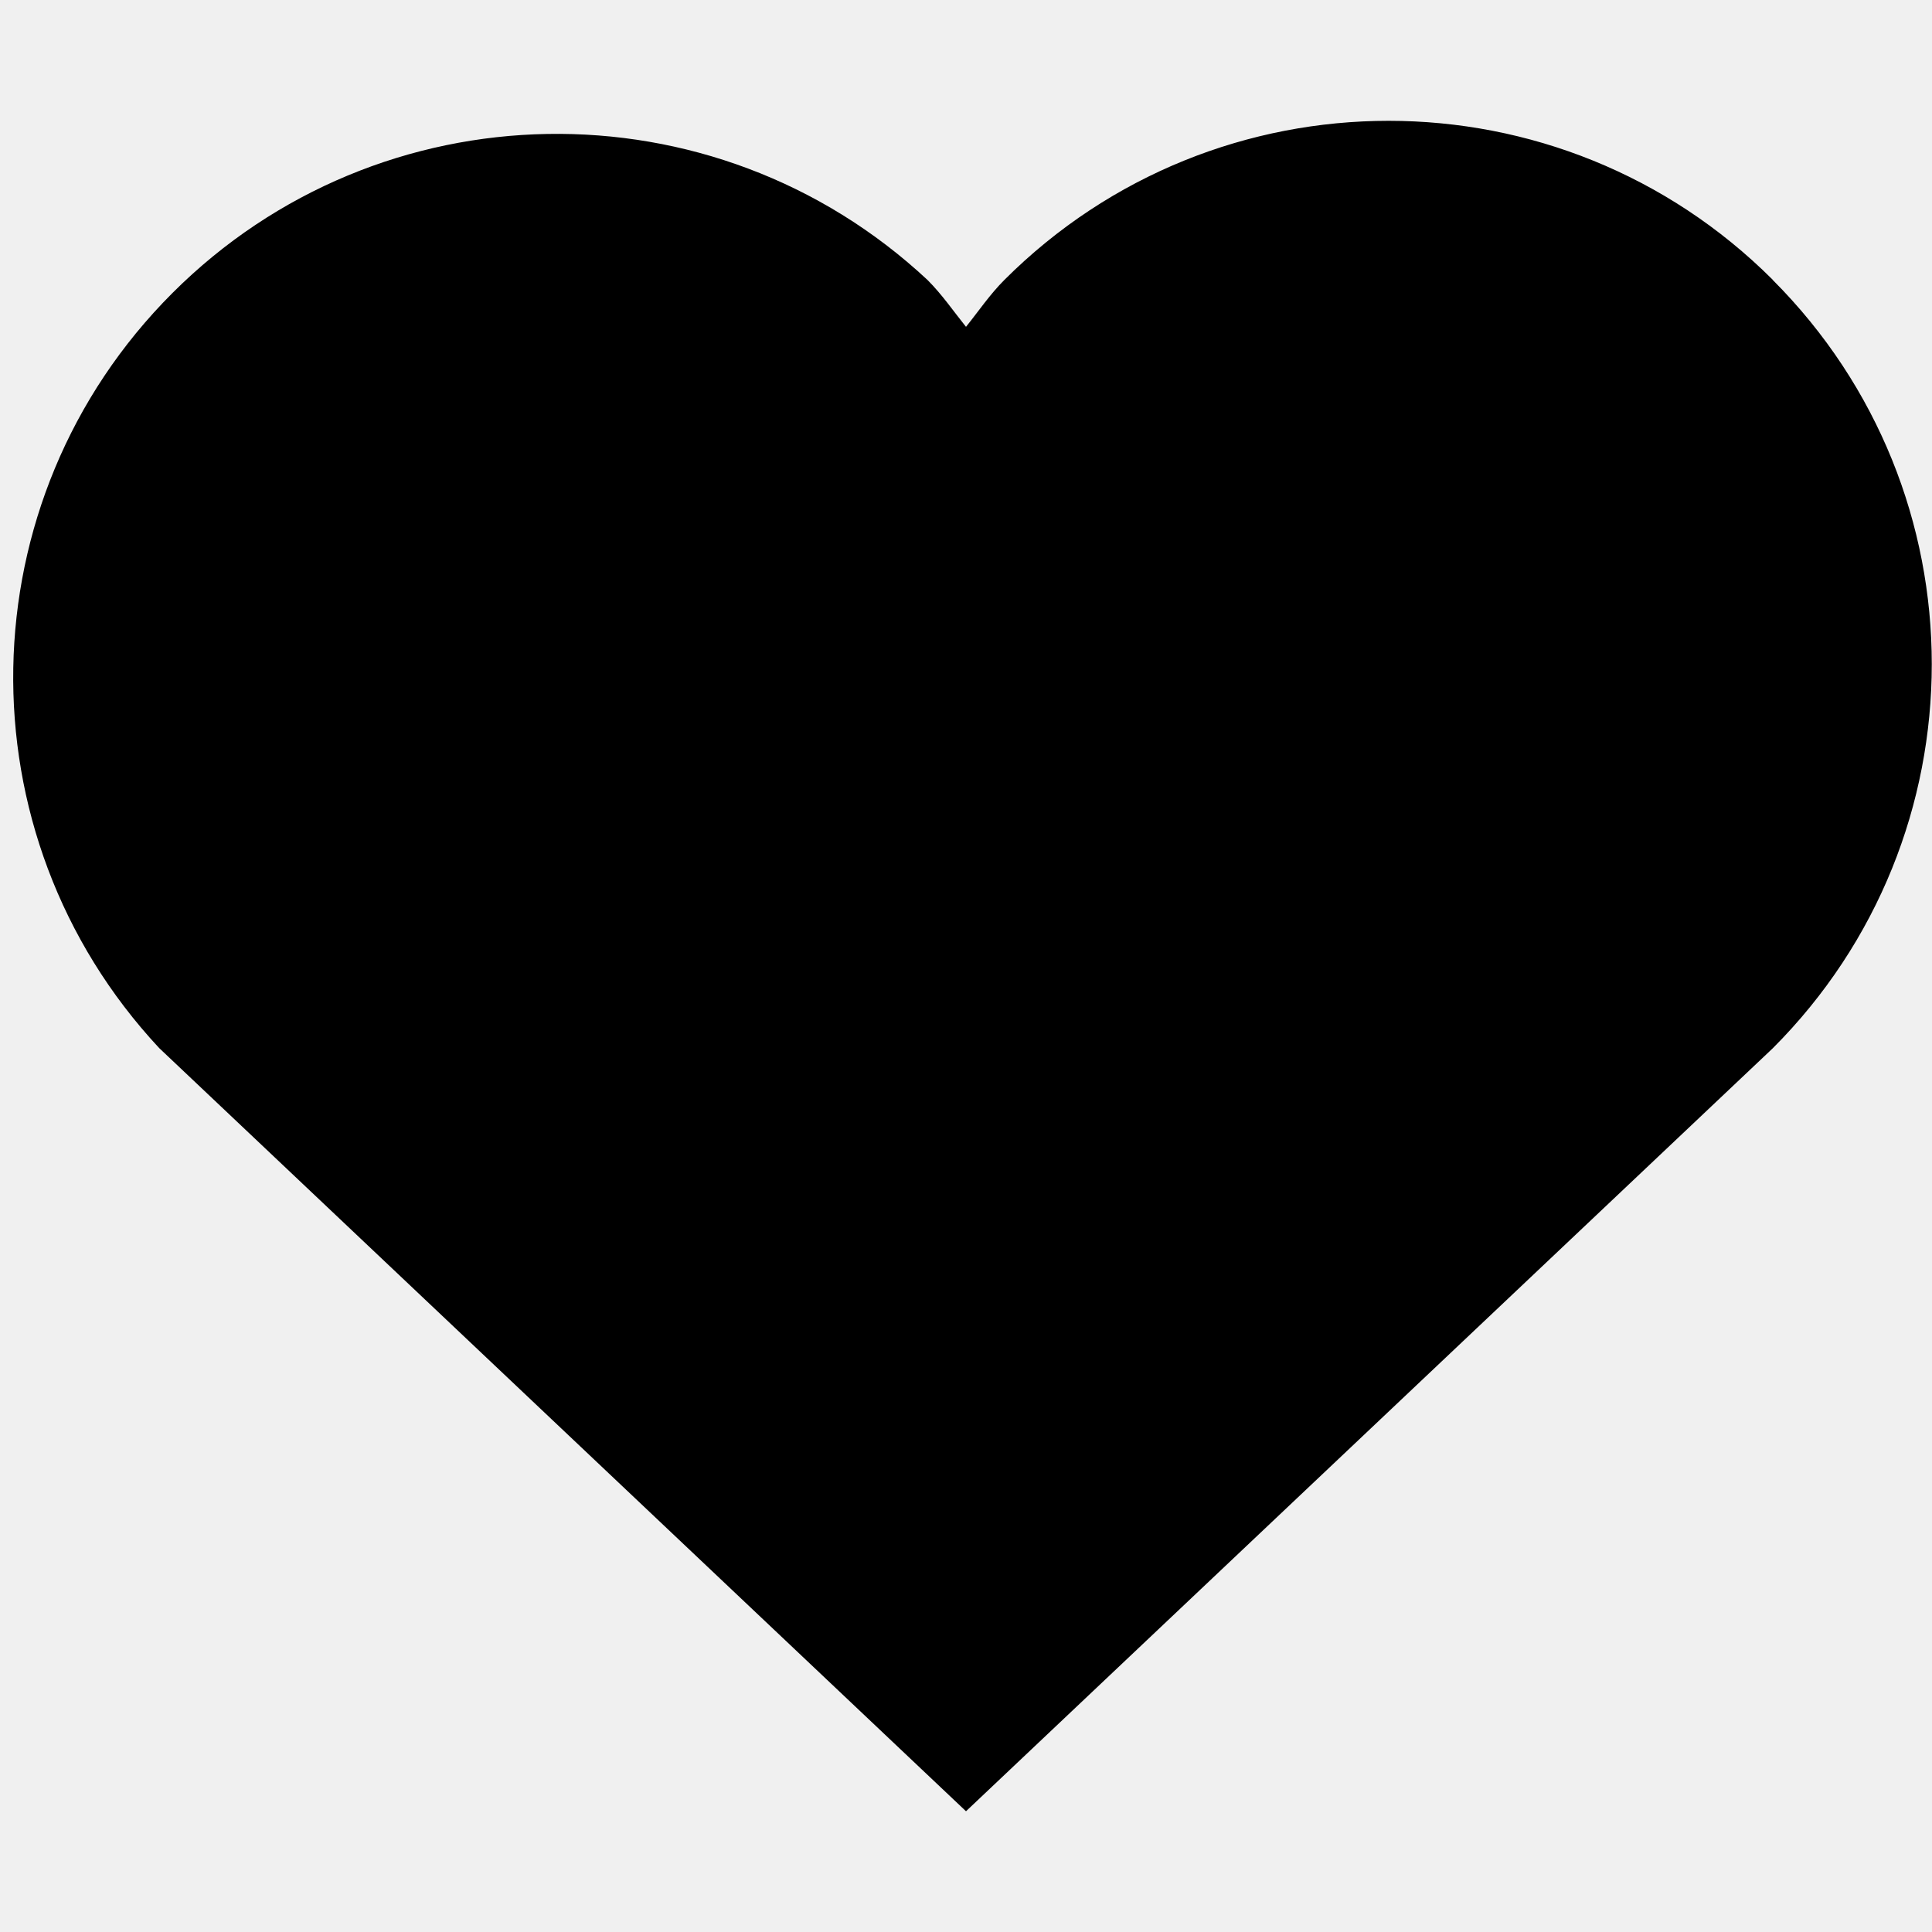
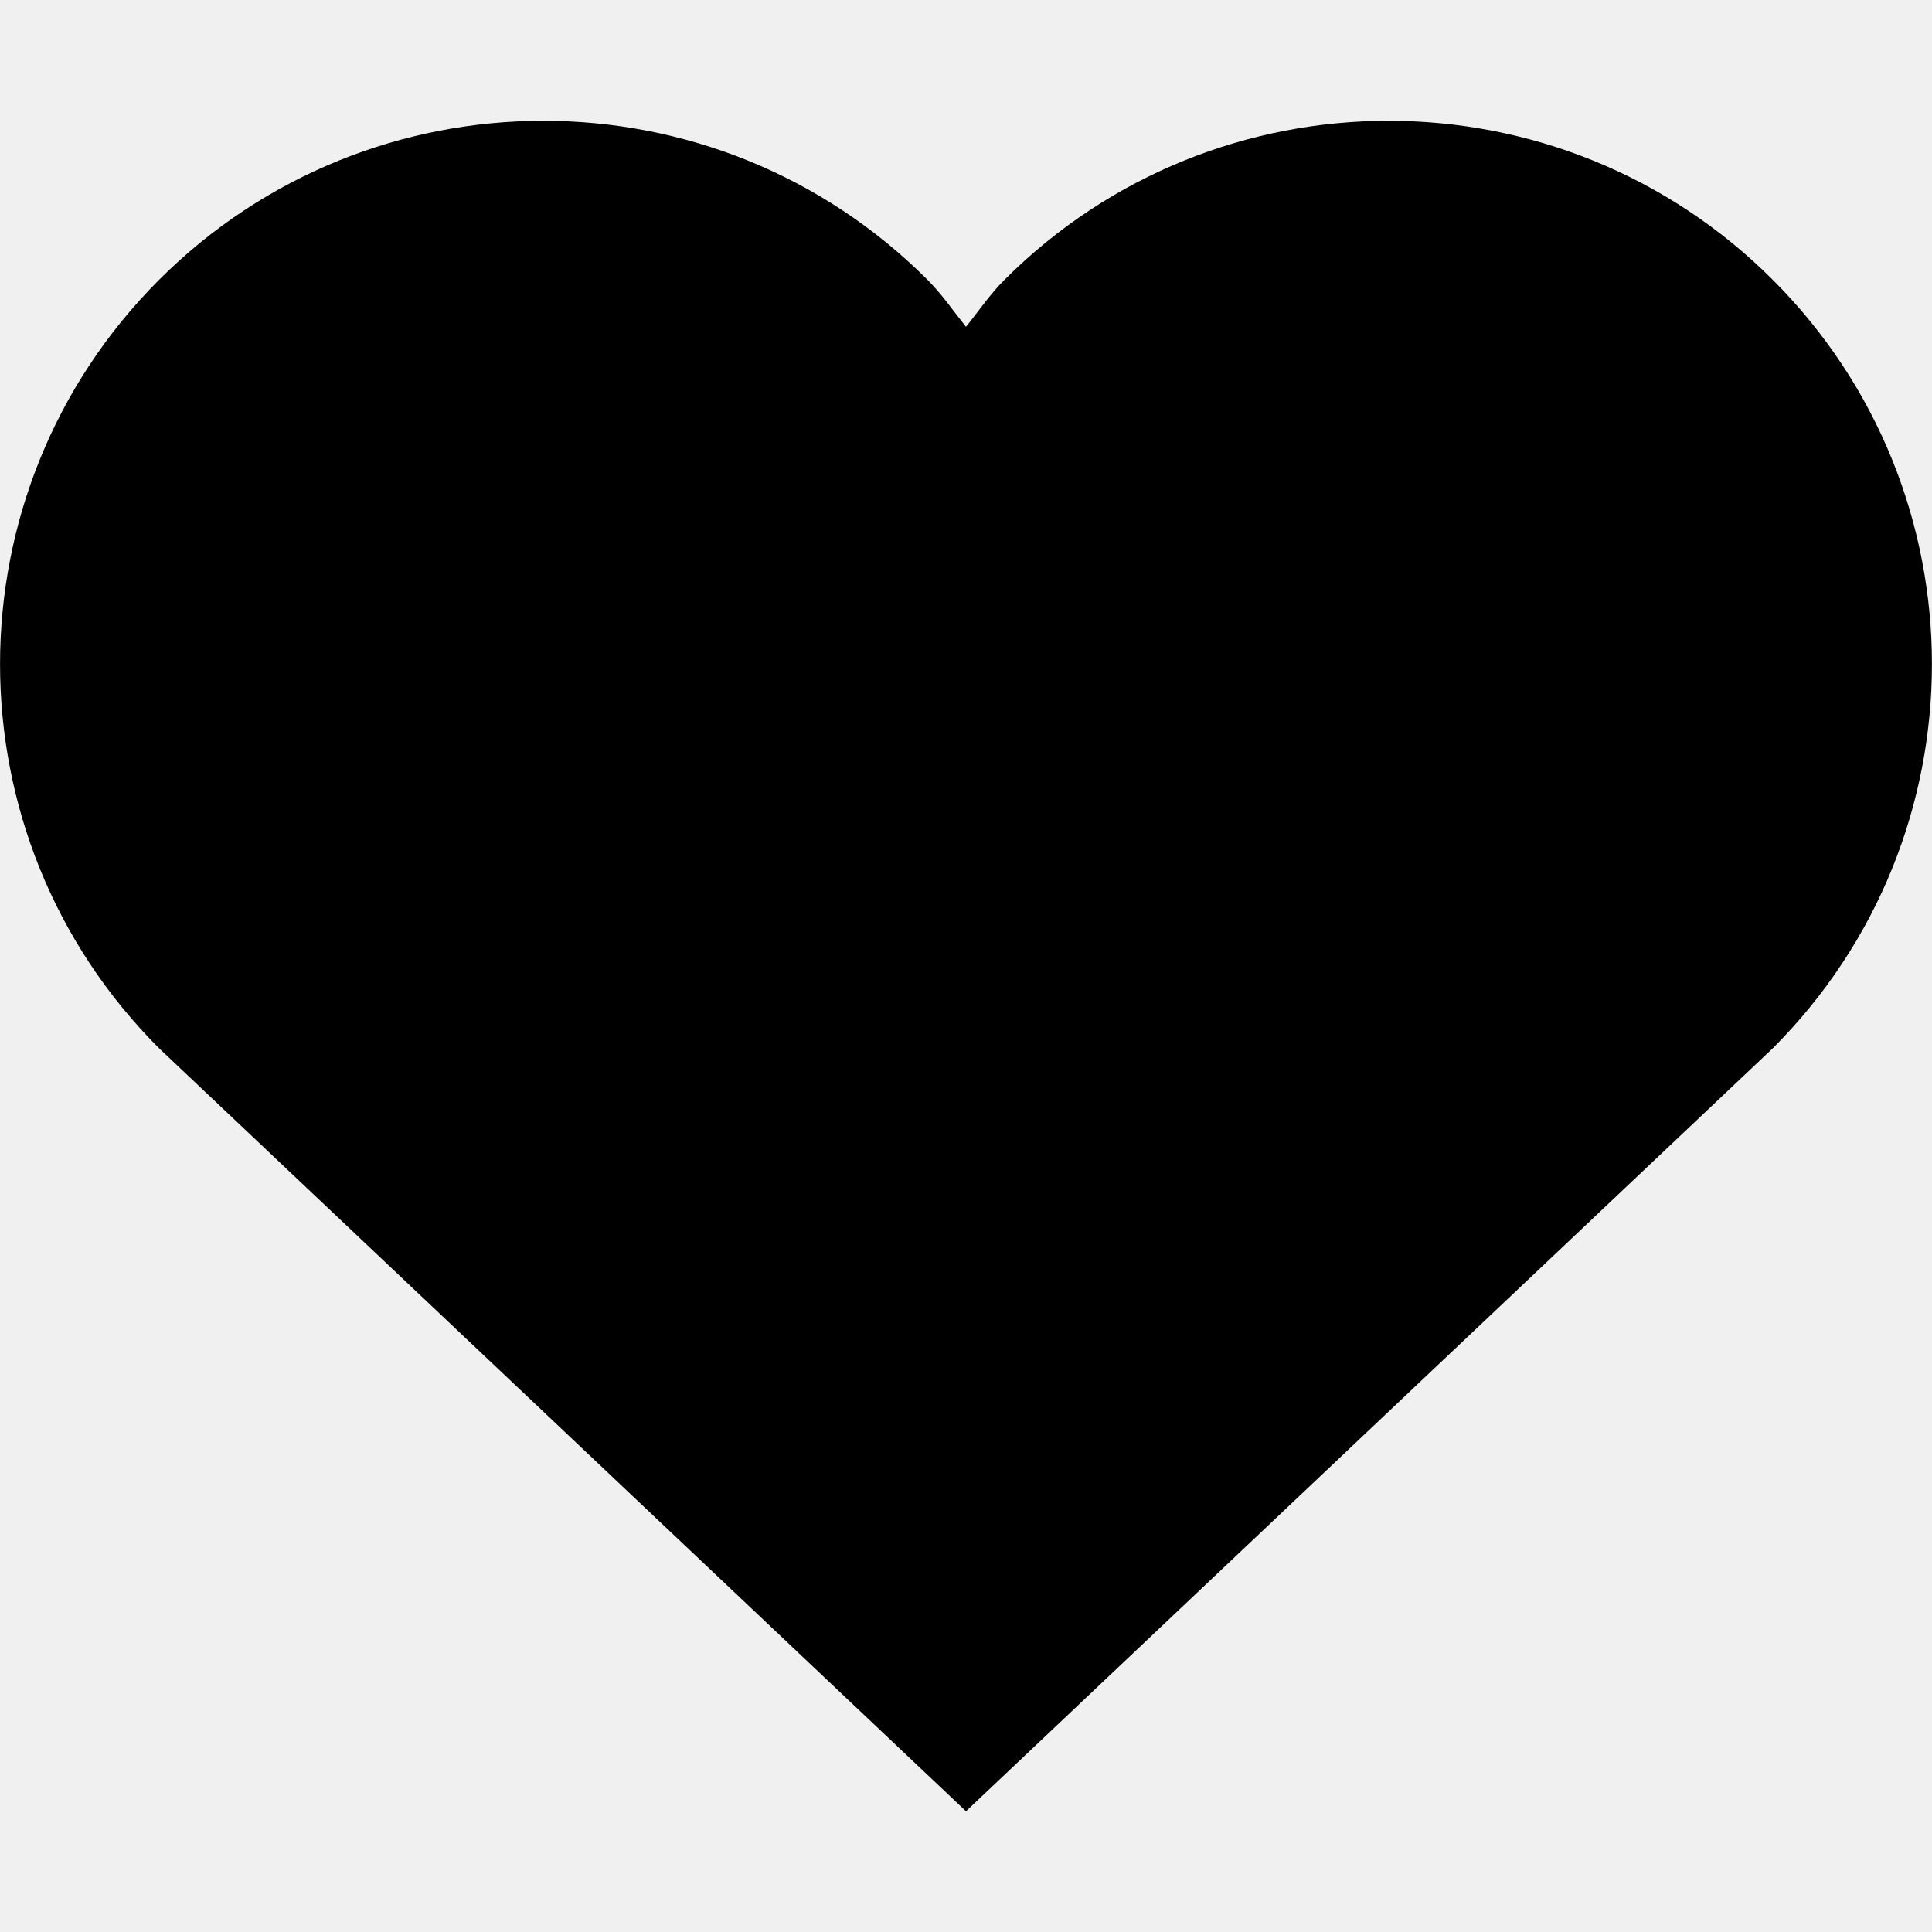
- <svg xmlns="http://www.w3.org/2000/svg" width="12" height="12" viewBox="0 0 12 12">
-   <g clip-path="url(#a)">
-     <path d="M11.011 1.738a3.376 3.376 0 0 0-4.772 0c-.091.091-.161.195-.239.292-.078-.097-.148-.2-.239-.291A3.376 3.376 0 0 0 .989 6.51L6 11.25l5.011-4.739a3.376 3.376 0 0 0 0-4.772Z" />
+ <svg xmlns="http://www.w3.org/2000/svg" width="12" height="12" viewBox="0 0 12 12" fill="none">
+   <g clip-path="url(#clip0_1727_880)">
+     <path d="M11.011 1.738C9.694 0.421 7.556 0.421 6.239 1.738C6.148 1.829 6.078 1.933 6 2.03C5.922 1.933 5.852 1.829 5.761 1.738C4.444 0.421 2.306 0.421 0.988 1.738C-0.329 3.056 -0.329 5.194 0.988 6.511L6 11.25L11.011 6.511C12.329 5.194 12.329 3.056 11.011 1.738Z" fill="black" />
  </g>
  <defs>
-     <clipPath id="a">
-       <path fill="#fff" d="M0 0h12v12H0z" />
+     <clipPath id="clip0_1727_880">
+       <rect width="12" height="12" fill="white" />
    </clipPath>
  </defs>
</svg>
